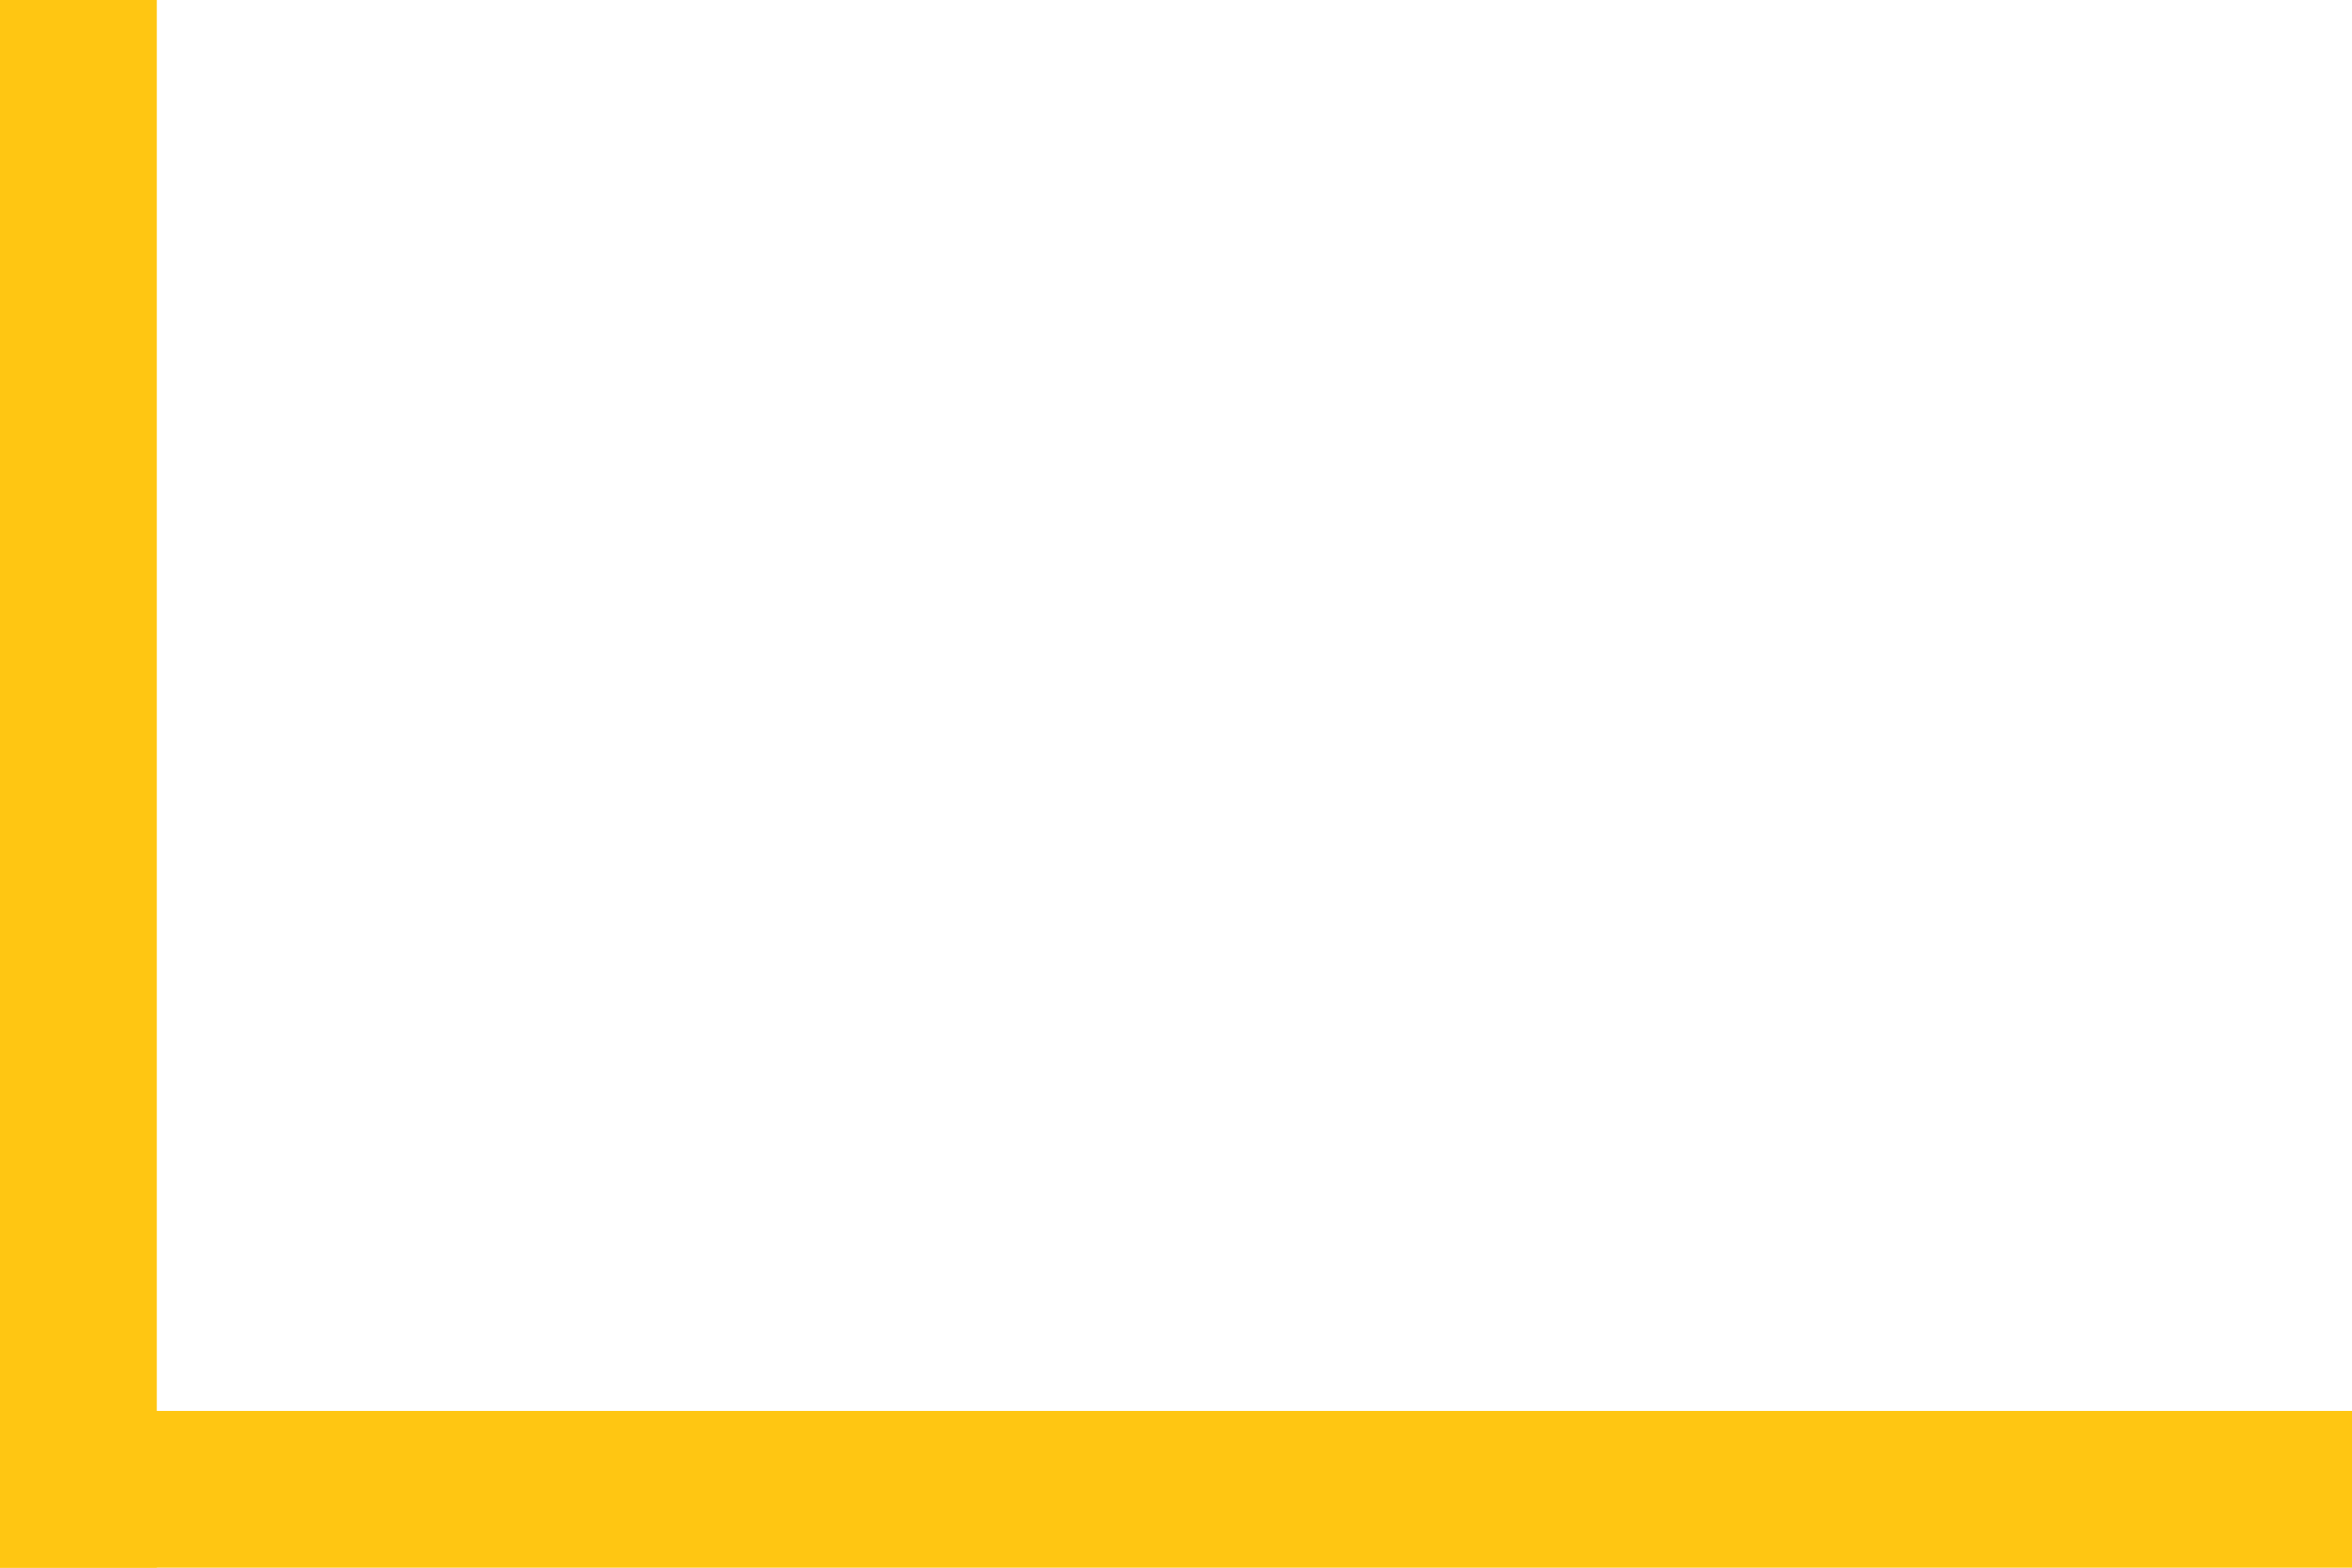
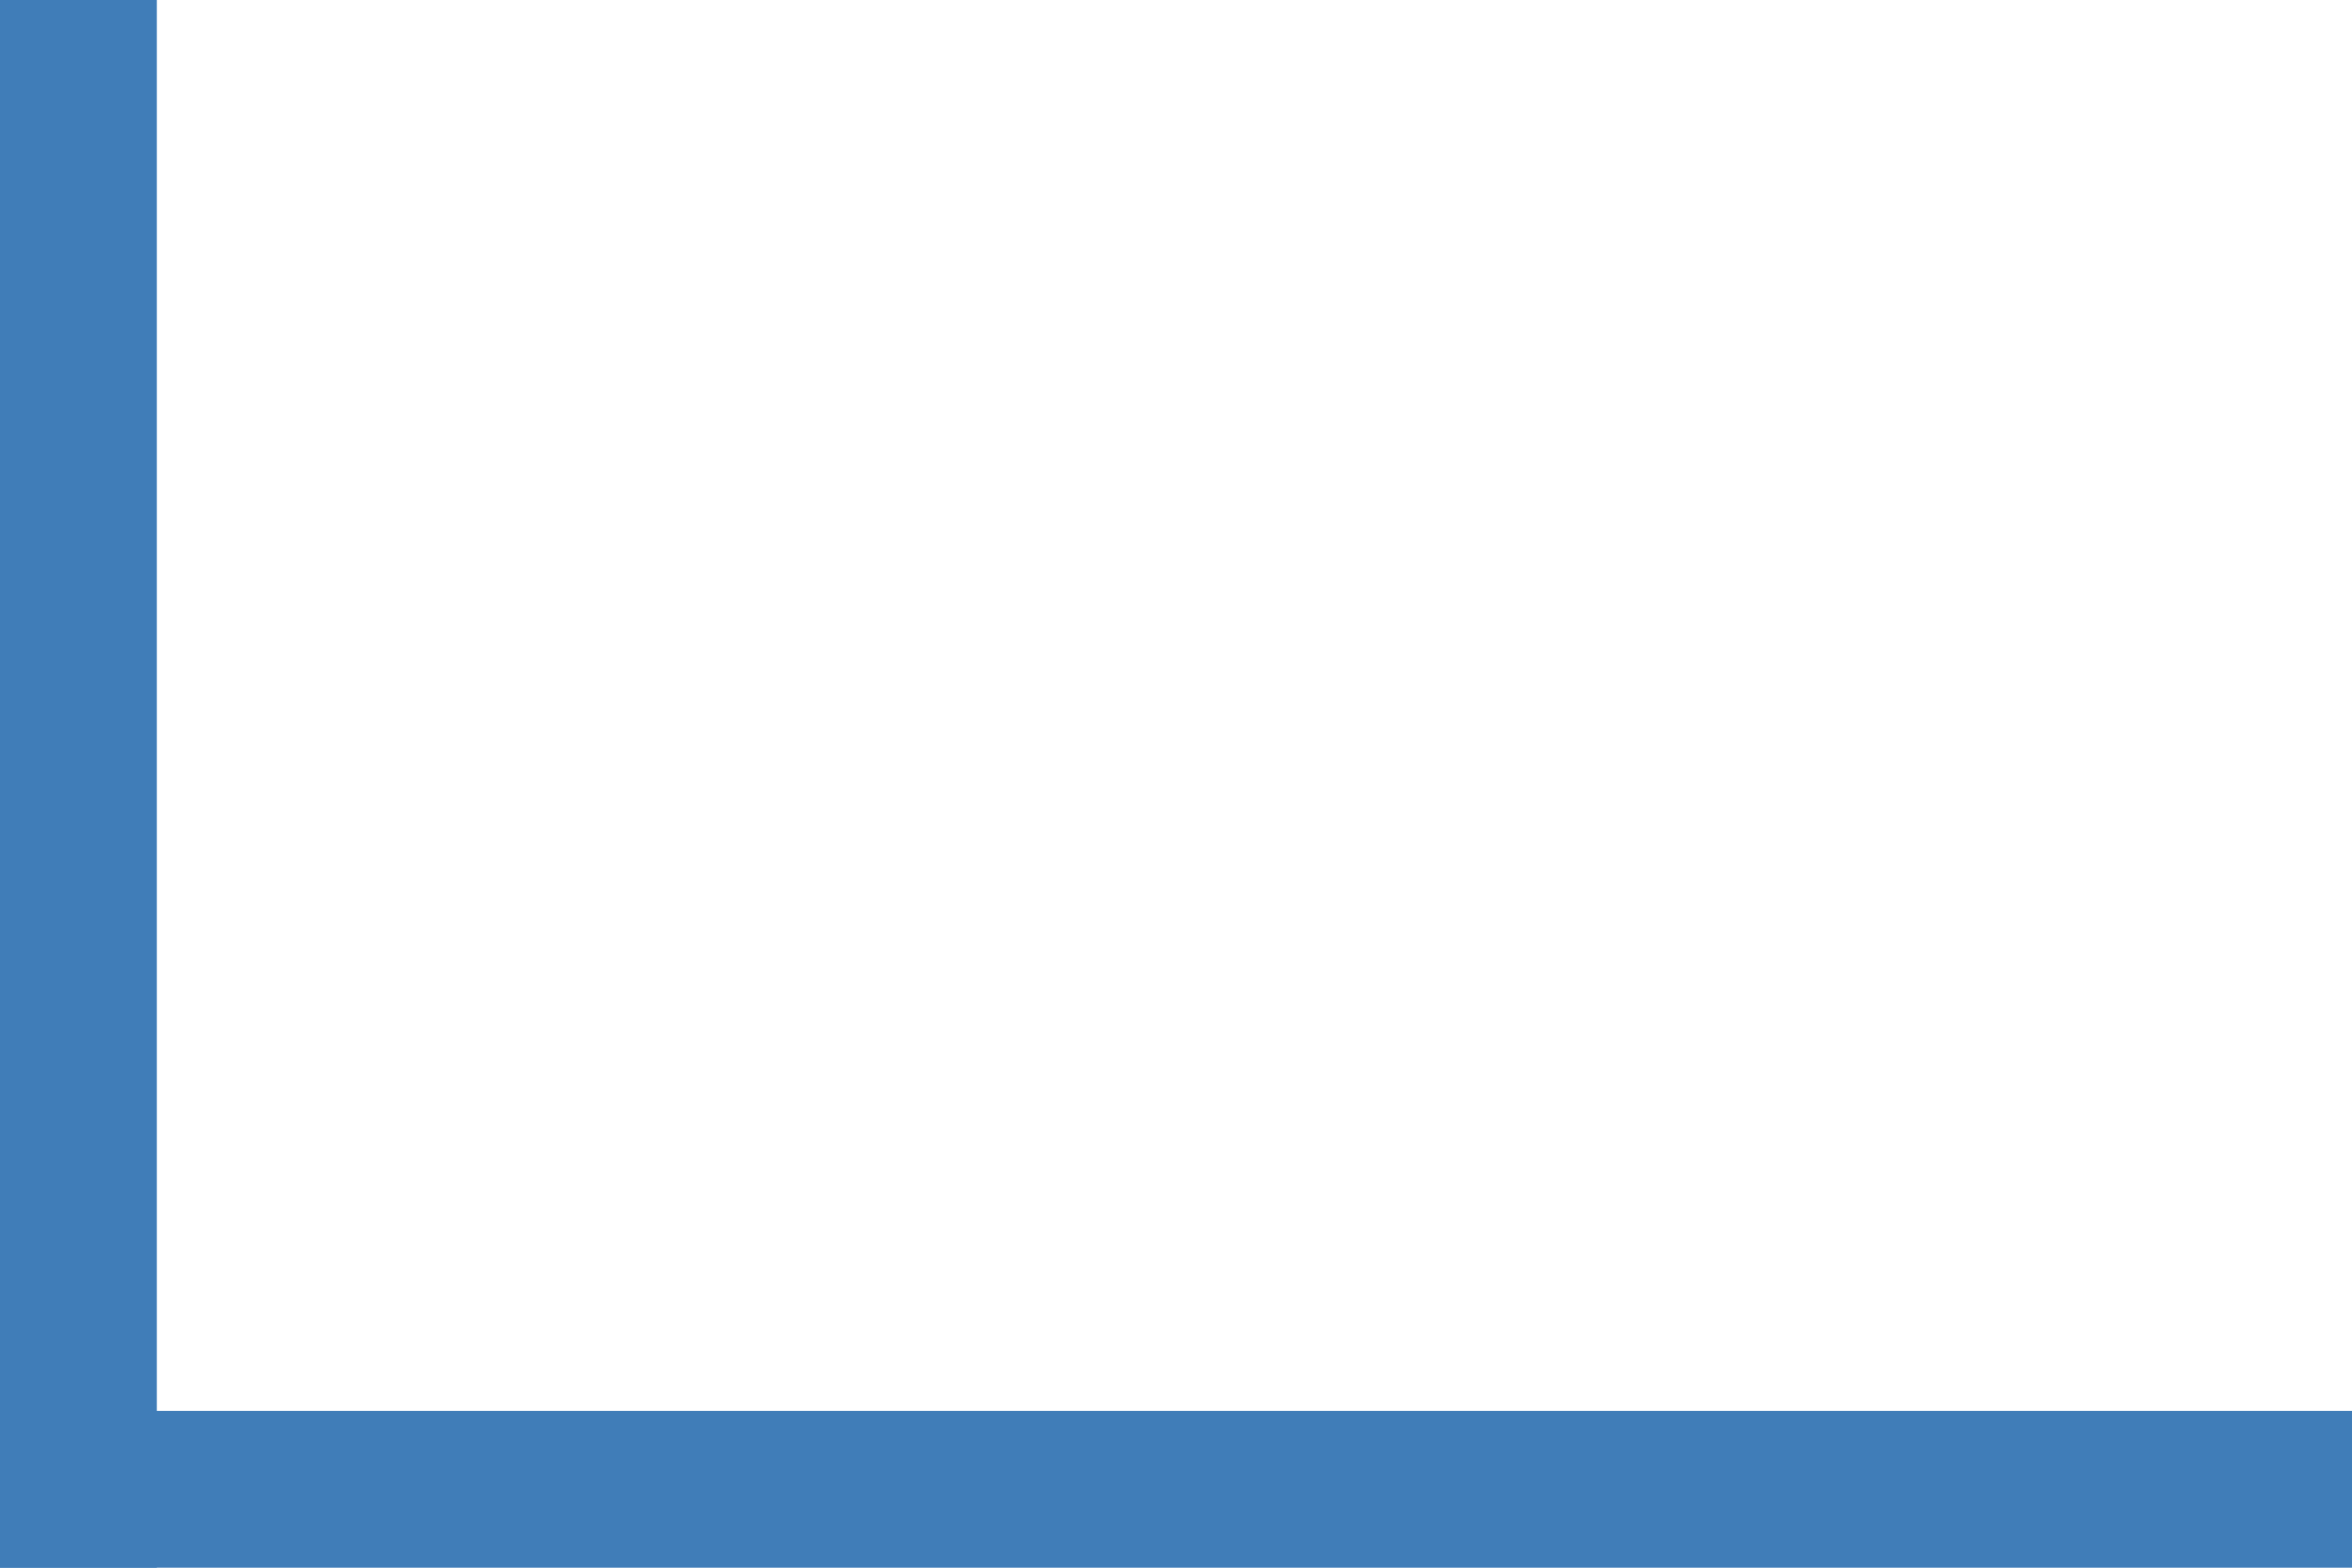
<svg xmlns="http://www.w3.org/2000/svg" width="150" height="100" viewBox="0 0 150 100" fill="none">
-   <path d="M150 90L150 100L0 100L8.74227e-07 90L150 90Z" fill="#FFC612" />
-   <path d="M10 100L0 100L8.74228e-06 -1.31134e-05L10 -1.22392e-05L10 100Z" fill="#FFC612" />
+   <path d="M150 90L150 100L0 100L8.74227e-07 90L150 90Z" fill="#407db8" />
+   <path d="M10 100L0 100L8.74228e-06 -1.31134e-05L10 -1.22392e-05L10 100Z" fill="#407db8" />
</svg>
